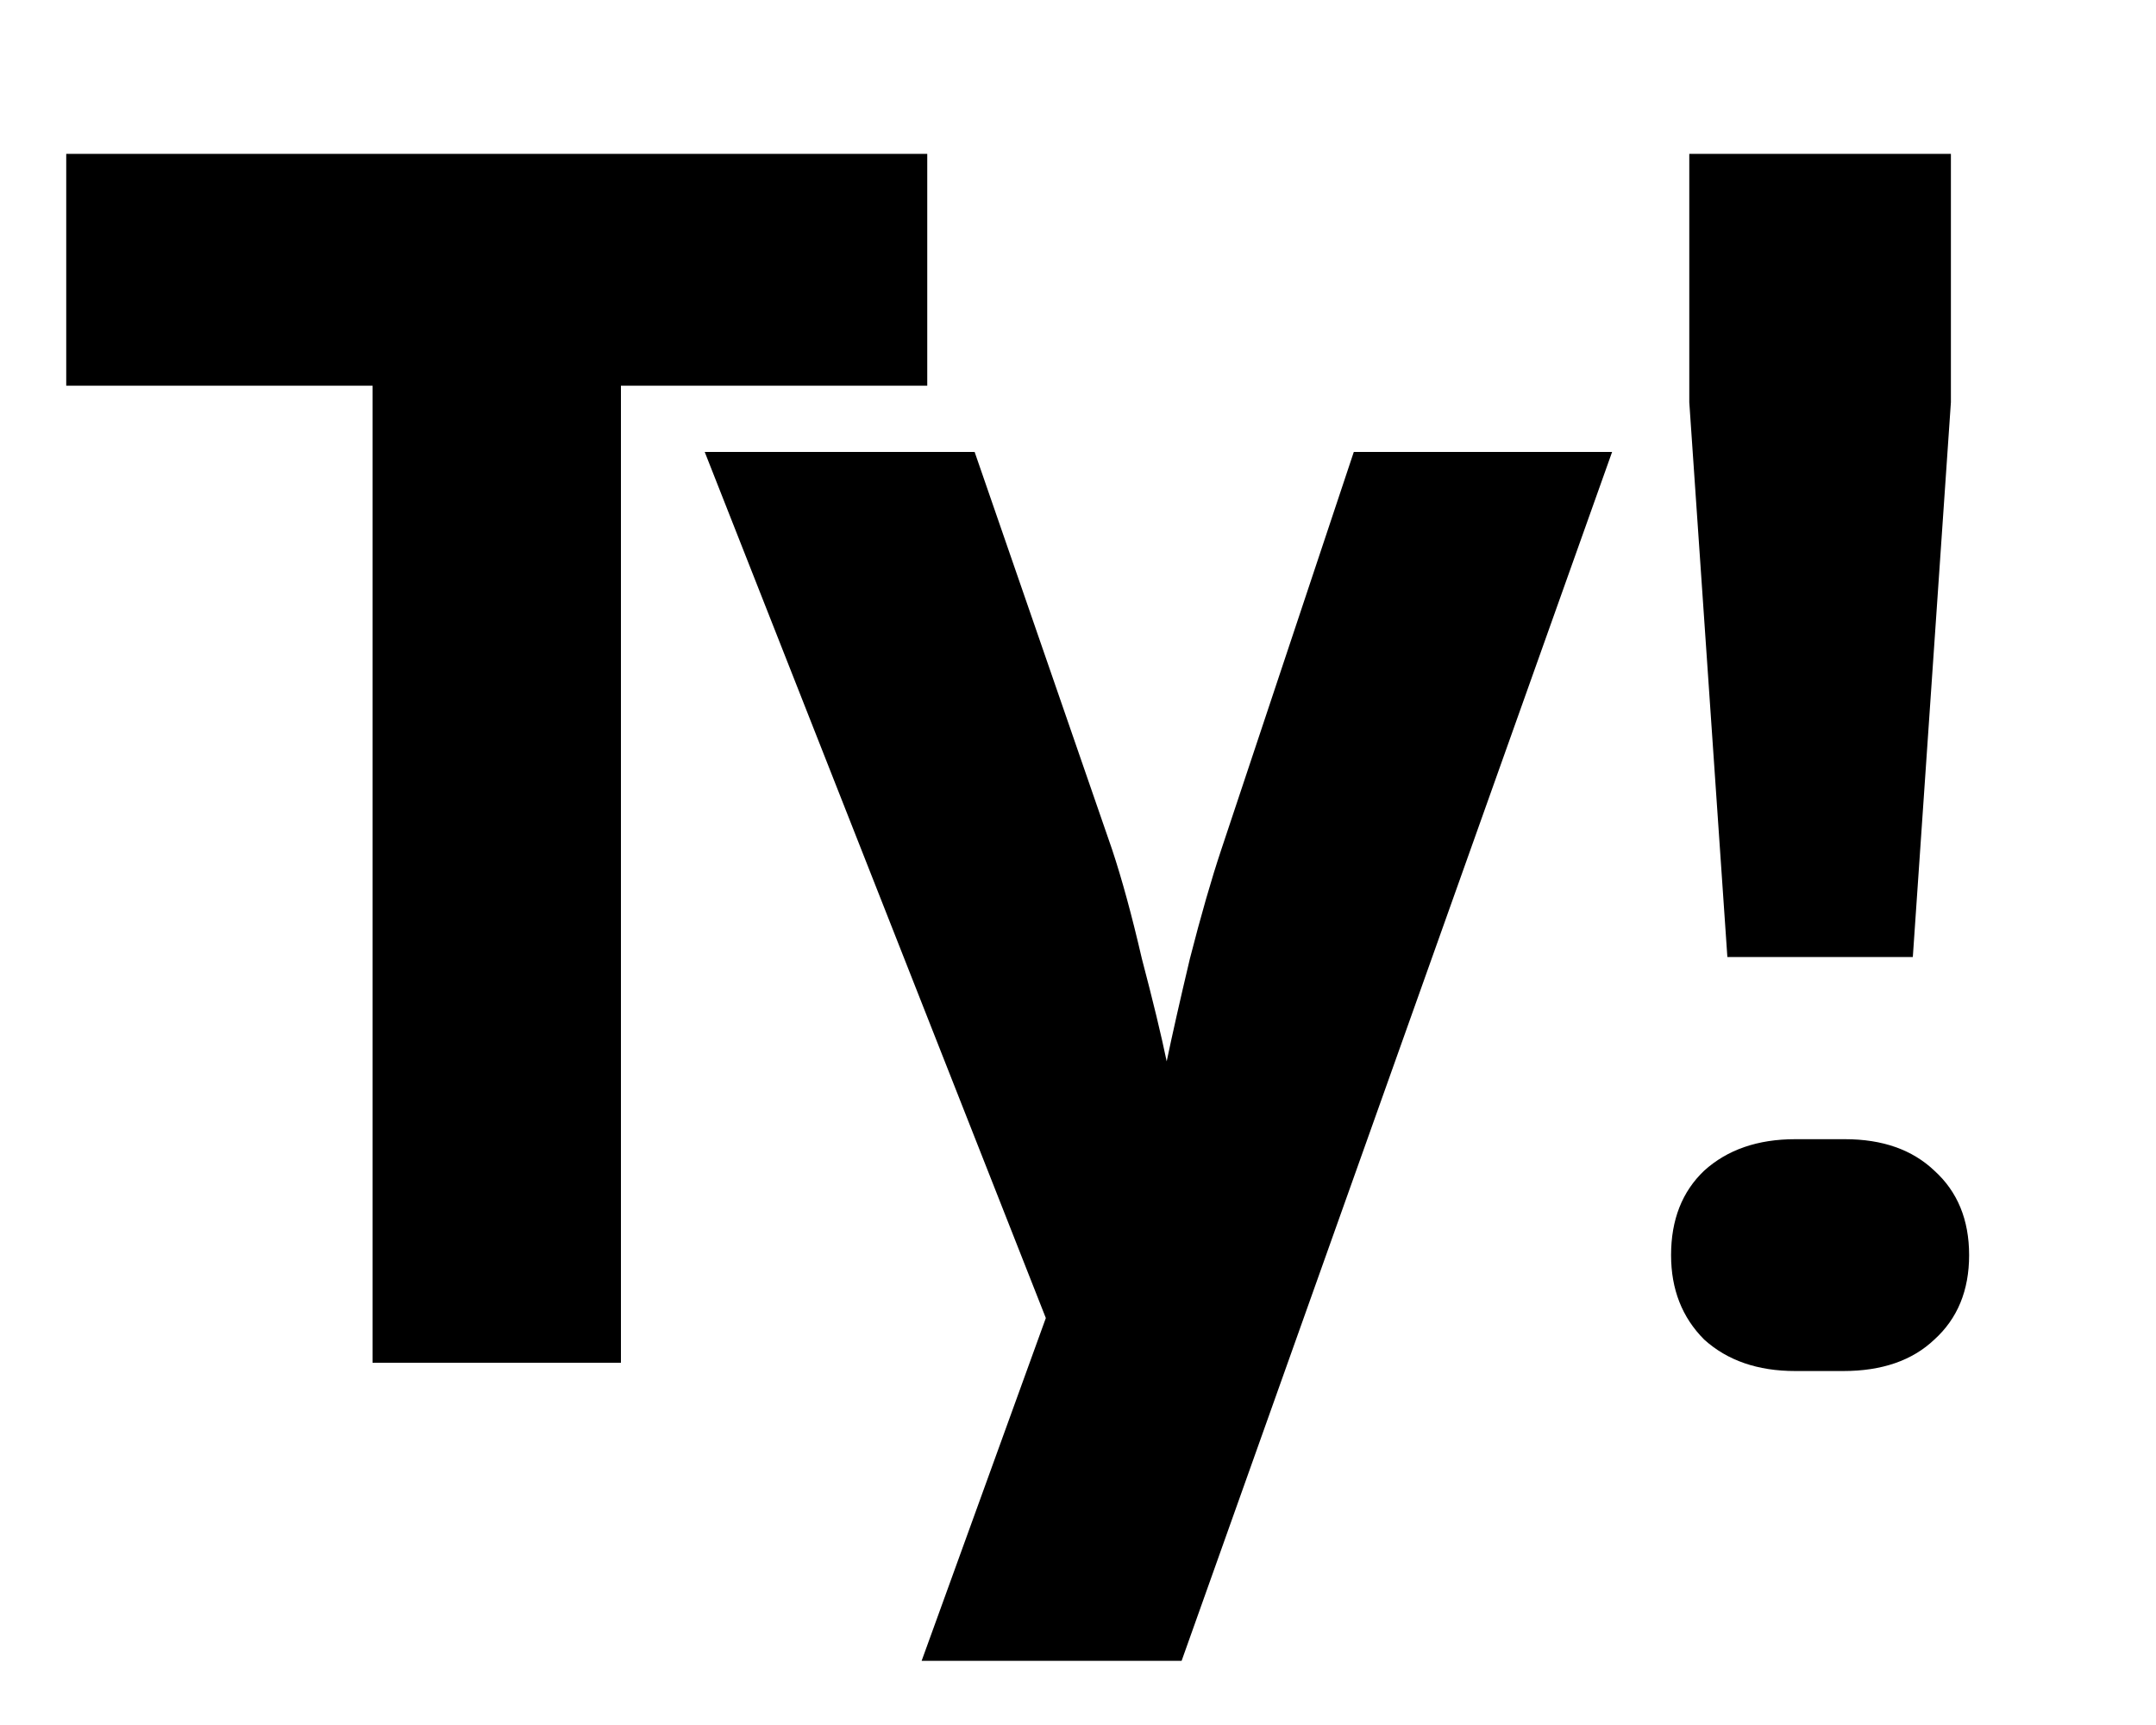
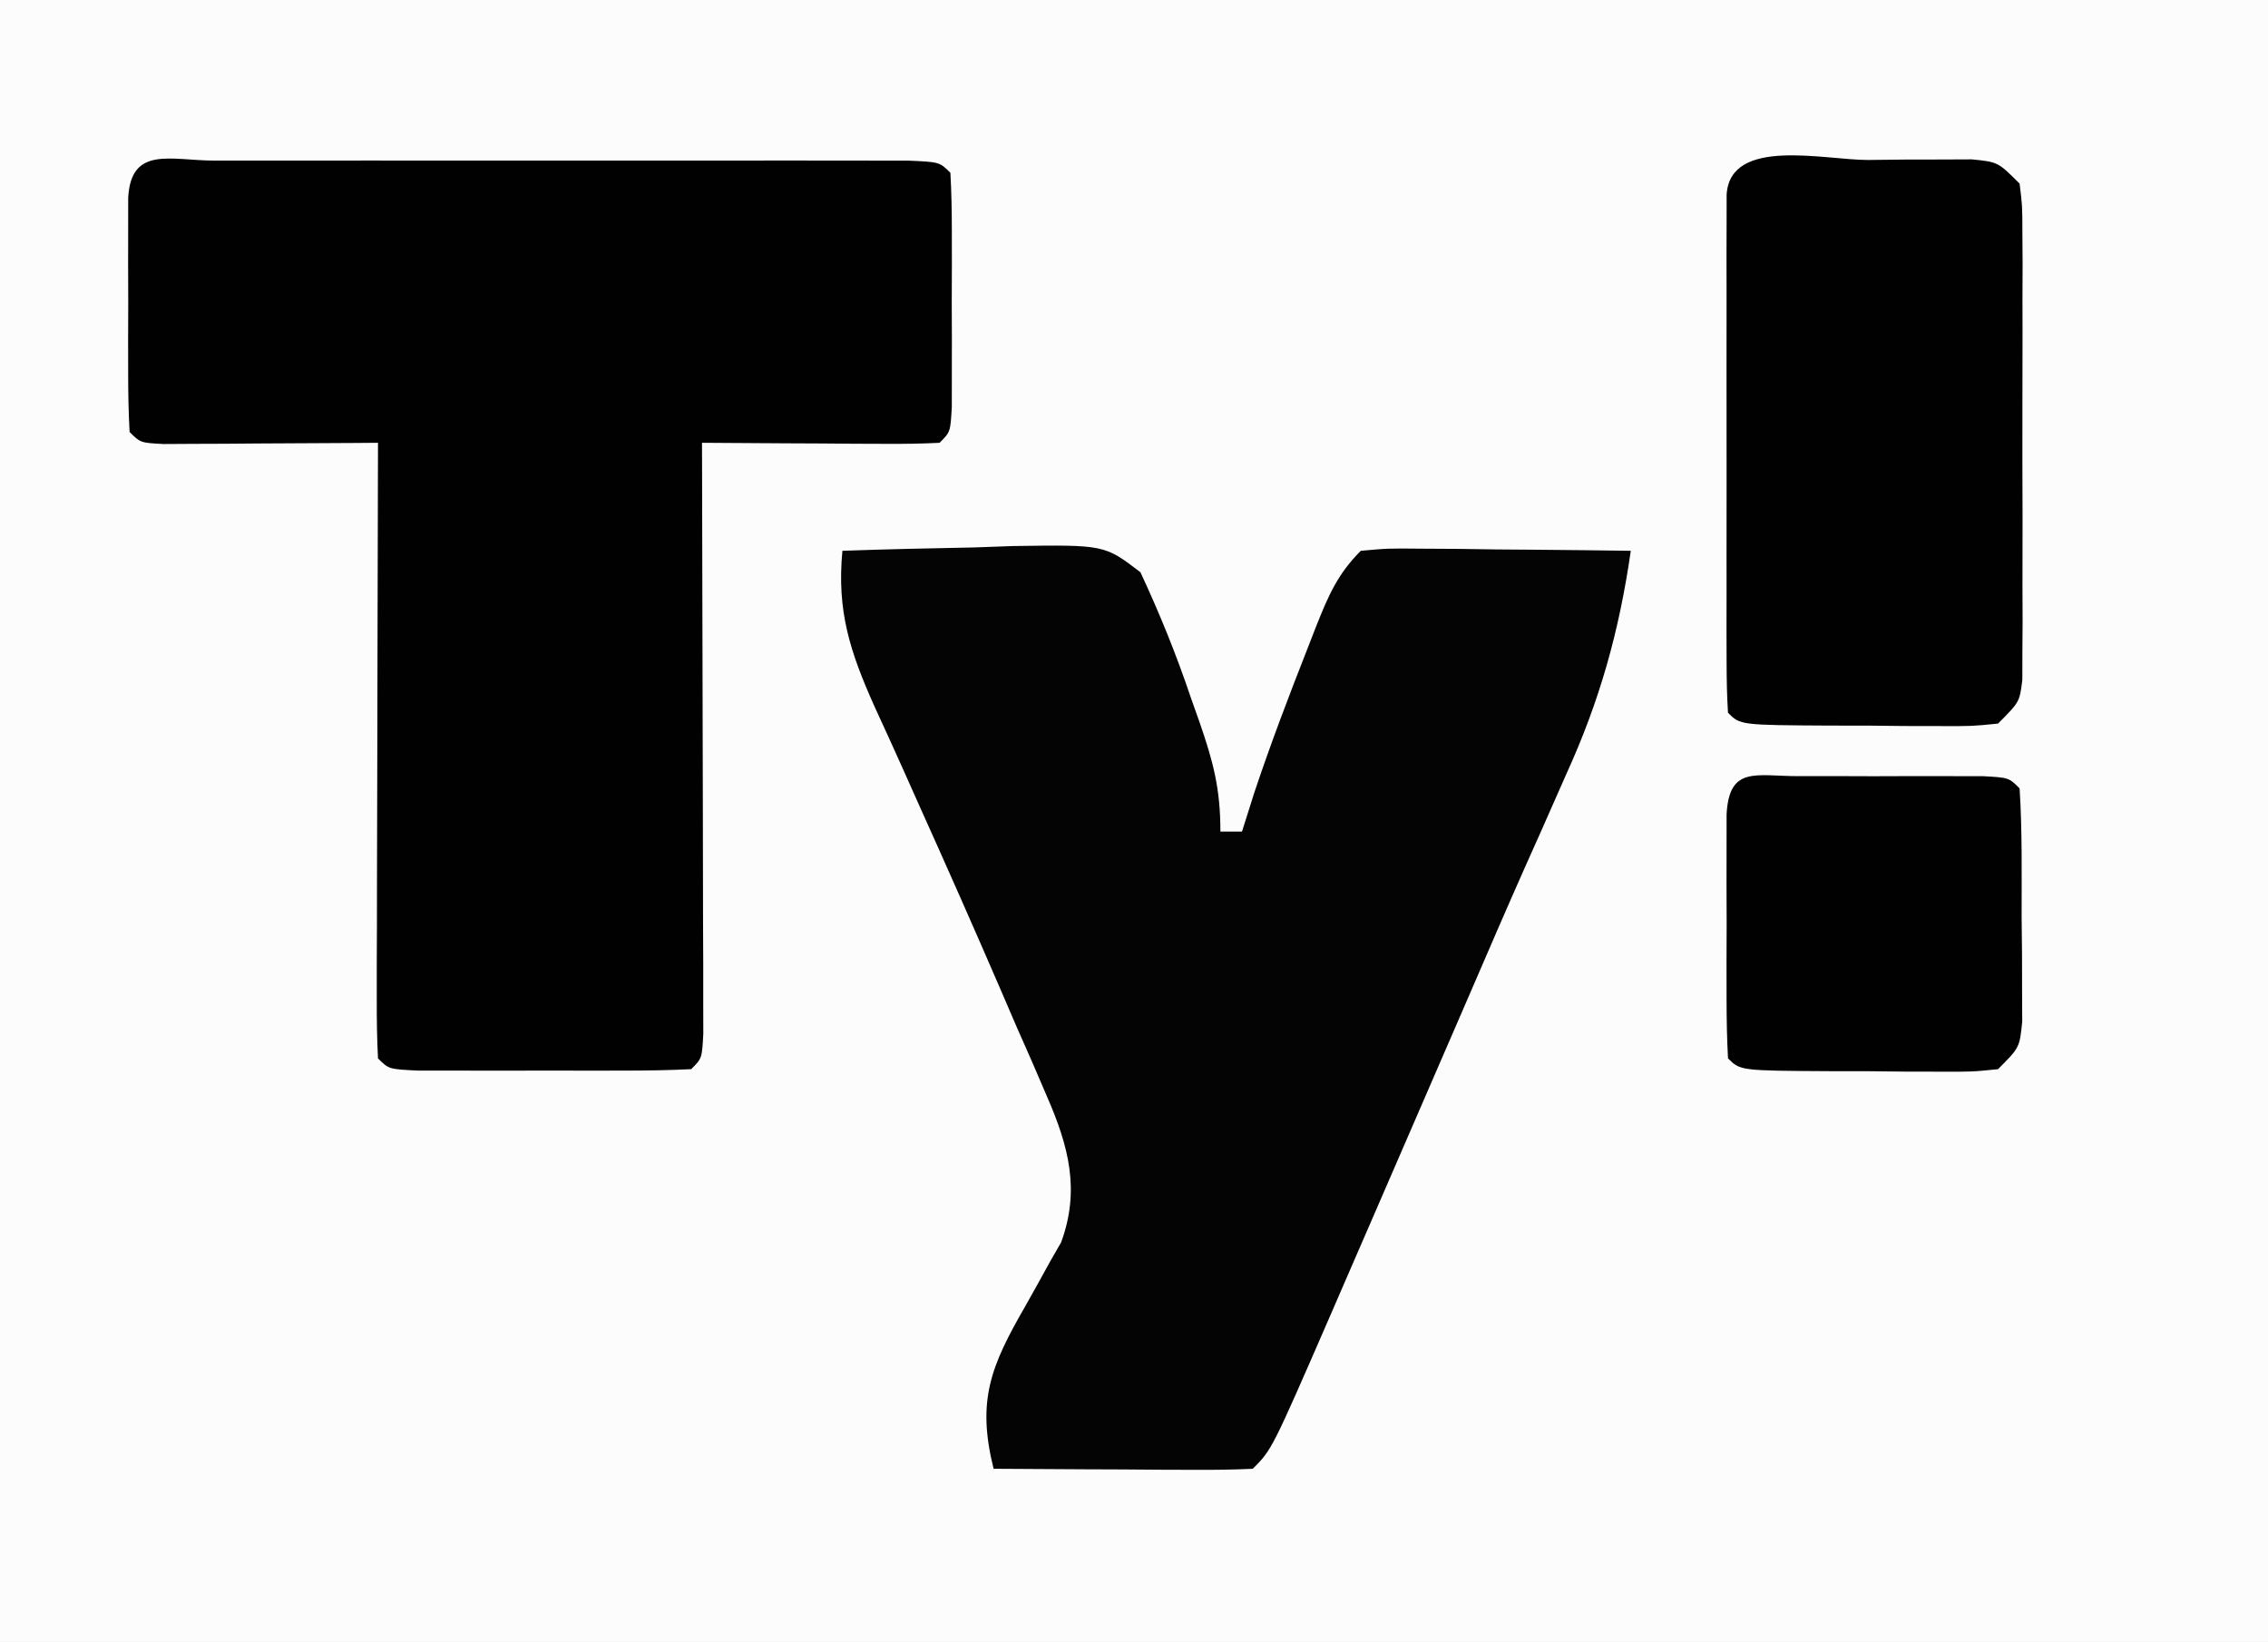
- <svg xmlns="http://www.w3.org/2000/svg" width="125" height="100" viewBox="0 0 125 100" fill="none">
-   <g clip-path="url(#clip0_601_9)">
-     <rect width="125" height="100" fill="white" />
-     <path d="M21.6 79V22.36H3.84V8.92H53.76V22.36H36V79H21.6ZM53.434 96.28L60.635 76.408L40.858 26.2H56.507L64.475 49.24C65.05 50.968 65.626 53.08 66.203 55.576C66.843 58.008 67.323 59.992 67.642 61.528C67.963 59.992 68.41 58.008 68.987 55.576C69.626 53.08 70.234 50.968 70.811 49.24L78.49 26.2H93.466L68.507 96.28H53.434ZM100.149 55.48L97.941 23.32V8.92H113.109V23.32L110.901 55.48H100.149ZM104.085 79.48C101.909 79.48 100.149 78.872 98.805 77.656C97.525 76.376 96.885 74.744 96.885 72.76C96.885 70.712 97.525 69.08 98.805 67.864C100.149 66.648 101.909 66.04 104.085 66.04H106.965C109.141 66.04 110.869 66.648 112.149 67.864C113.493 69.08 114.165 70.712 114.165 72.76C114.165 74.808 113.493 76.44 112.149 77.656C110.869 78.872 109.109 79.48 106.869 79.48H104.085Z" fill="black" />
-   </g>
-   <defs>
-     <clipPath id="clip0_601_9">
-       <rect width="125" height="100" fill="white" />
-     </clipPath>
-   </defs>
+ <svg xmlns="http://www.w3.org/2000/svg" version="1.1" width="210" height="152">
+   <path d="M0 0 C69.3 0 138.6 0 210 0 C210 50.16 210 100.32 210 152 C140.7 152 71.4 152 0 152 C0 101.84 0 51.68 0 0 Z " fill="#FCFCFC" transform="translate(0,0)" />
+   <path d="M0 0 C0.72 -0.002 1.441 -0.004 2.183 -0.005 C4.575 -0.01 6.967 -0.007 9.359 -0.003 C11.015 -0.004 12.67 -0.005 14.325 -0.006 C17.799 -0.008 21.272 -0.006 24.746 -0.001 C29.209 0.005 33.671 0.001 38.134 -0.005 C41.553 -0.008 44.973 -0.007 48.392 -0.004 C50.038 -0.004 51.684 -0.005 53.33 -0.007 C55.626 -0.009 57.922 -0.006 60.219 0 C61.528 0.001 62.837 0.002 64.187 0.002 C67.109 0.129 67.109 0.129 68.109 1.129 C68.209 2.898 68.24 4.671 68.242 6.442 C68.243 7.517 68.245 8.592 68.246 9.7 C68.242 10.832 68.238 11.963 68.234 13.129 C68.238 14.261 68.242 15.393 68.246 16.559 C68.245 17.634 68.244 18.709 68.242 19.817 C68.241 20.811 68.24 21.805 68.239 22.829 C68.109 25.129 68.109 25.129 67.109 26.129 C65.475 26.216 63.836 26.236 62.199 26.227 C61.21 26.224 60.221 26.221 59.201 26.217 C58.16 26.209 57.119 26.201 56.047 26.192 C55.002 26.187 53.957 26.183 52.881 26.178 C50.29 26.166 47.7 26.15 45.109 26.129 C45.112 26.841 45.114 27.553 45.116 28.287 C45.136 34.982 45.151 41.678 45.161 48.373 C45.166 51.816 45.174 55.258 45.185 58.701 C45.198 62.655 45.203 66.609 45.207 70.563 C45.212 71.805 45.217 73.046 45.223 74.326 C45.223 75.467 45.223 76.608 45.223 77.783 C45.225 78.794 45.227 79.804 45.23 80.845 C45.109 83.129 45.109 83.129 44.109 84.129 C42.049 84.229 39.985 84.26 37.922 84.262 C36.666 84.263 35.411 84.265 34.117 84.266 C33.46 84.264 32.803 84.262 32.126 84.26 C30.118 84.254 28.11 84.26 26.102 84.266 C24.846 84.265 23.59 84.264 22.297 84.262 C21.135 84.261 19.974 84.26 18.777 84.259 C16.109 84.129 16.109 84.129 15.109 83.129 C15.016 81.349 14.992 79.566 14.996 77.783 C14.996 76.642 14.996 75.501 14.996 74.326 C15.001 73.084 15.006 71.842 15.012 70.563 C15.013 69.299 15.015 68.035 15.016 66.733 C15.021 63.368 15.03 60.003 15.041 56.638 C15.051 53.206 15.056 49.774 15.061 46.342 C15.072 39.605 15.088 32.867 15.109 26.129 C14.448 26.135 13.787 26.14 13.106 26.145 C10.128 26.166 7.15 26.179 4.172 26.192 C2.61 26.204 2.61 26.204 1.018 26.217 C0.028 26.221 -0.961 26.224 -1.98 26.227 C-3.355 26.235 -3.355 26.235 -4.758 26.243 C-6.891 26.129 -6.891 26.129 -7.891 25.129 C-7.99 23.361 -8.021 21.588 -8.023 19.817 C-8.025 18.742 -8.026 17.667 -8.027 16.559 C-8.022 14.861 -8.022 14.861 -8.016 13.129 C-8.019 11.998 -8.023 10.866 -8.027 9.7 C-8.026 8.625 -8.025 7.55 -8.023 6.442 C-8.022 5.448 -8.021 4.454 -8.02 3.43 C-7.748 -1.409 -4.076 0.002 0 0 Z " fill="#010101" transform="translate(19.89062,14.87061)" />
+   <path d="M0 0 C4.083 -0.145 8.165 -0.234 12.25 -0.312 C13.409 -0.354 14.568 -0.396 15.762 -0.439 C24.265 -0.562 24.265 -0.562 27.594 1.984 C29.369 5.791 30.911 9.582 32.25 13.562 C32.518 14.317 32.786 15.072 33.062 15.85 C34.338 19.543 35 22.004 35 26 C35.66 26 36.32 26 37 26 C37.371 24.824 37.742 23.649 38.125 22.438 C39.632 17.923 41.317 13.489 43.062 9.062 C43.32 8.4 43.577 7.737 43.842 7.054 C44.969 4.228 45.825 2.175 48 0 C50.522 -0.227 50.522 -0.227 53.664 -0.195 C54.786 -0.189 55.907 -0.182 57.062 -0.176 C58.238 -0.159 59.414 -0.142 60.625 -0.125 C61.808 -0.116 62.992 -0.107 64.211 -0.098 C67.141 -0.074 70.07 -0.039 73 0 C71.928 7.437 70.135 13.865 67.023 20.691 C66.211 22.53 65.398 24.369 64.585 26.208 C64.161 27.155 63.737 28.103 63.3 29.079 C61.552 33.006 59.85 36.952 58.148 40.898 C56.419 44.904 54.68 48.906 52.941 52.908 C51.604 55.987 50.269 59.067 48.934 62.146 C48.073 64.128 47.212 66.109 46.352 68.09 C45.958 68.999 45.564 69.909 45.158 70.845 C39.767 83.233 39.767 83.233 38 85 C36.219 85.087 34.435 85.107 32.652 85.098 C31.573 85.094 30.493 85.091 29.381 85.088 C28.245 85.08 27.108 85.071 25.938 85.062 C24.797 85.058 23.657 85.053 22.482 85.049 C19.655 85.037 16.827 85.021 14 85 C12.422 78.665 13.745 75.483 16.938 69.938 C17.708 68.578 18.467 67.212 19.215 65.84 C19.556 65.246 19.898 64.651 20.25 64.039 C22.034 59.189 20.94 55.112 18.945 50.535 C18.277 48.98 18.277 48.98 17.595 47.394 C17.11 46.294 16.625 45.195 16.125 44.062 C15.389 42.353 15.389 42.353 14.637 40.608 C12.154 34.857 9.616 29.133 7.043 23.422 C6.353 21.877 6.353 21.877 5.65 20.301 C4.778 18.353 3.895 16.411 2.999 14.475 C0.711 9.367 -0.529 5.607 0 0 Z " fill="#040404" transform="translate(78,51)" />
+   <path d="M0 0 C1.123 -0.012 2.247 -0.024 3.404 -0.037 C5.012 -0.04 5.012 -0.04 6.652 -0.043 C8.135 -0.049 8.135 -0.049 9.648 -0.055 C12.062 0.188 12.062 0.188 14.062 2.188 C14.316 4.237 14.316 4.237 14.321 6.789 C14.328 7.743 14.334 8.698 14.34 9.681 C14.336 10.714 14.332 11.748 14.328 12.812 C14.33 13.87 14.332 14.928 14.334 16.018 C14.335 18.257 14.332 20.497 14.323 22.736 C14.313 26.173 14.323 29.61 14.336 33.047 C14.335 35.219 14.332 37.391 14.328 39.562 C14.332 40.596 14.336 41.629 14.34 42.694 C14.334 43.648 14.328 44.603 14.321 45.586 C14.319 46.849 14.319 46.849 14.316 48.138 C14.062 50.188 14.062 50.188 12.062 52.188 C9.648 52.43 9.648 52.43 6.652 52.418 C5.58 52.416 4.509 52.414 3.404 52.412 C2.281 52.4 1.157 52.388 0 52.375 C-1.691 52.374 -1.691 52.374 -3.416 52.373 C-11.797 52.328 -11.797 52.328 -12.938 51.188 C-13.036 49.628 -13.065 48.063 -13.067 46.5 C-13.07 45.502 -13.073 44.505 -13.076 43.477 C-13.074 42.391 -13.072 41.306 -13.07 40.188 C-13.071 39.081 -13.072 37.975 -13.073 36.836 C-13.074 34.492 -13.072 32.148 -13.068 29.805 C-13.063 26.203 -13.068 22.602 -13.074 19 C-13.074 16.729 -13.072 14.458 -13.07 12.188 C-13.072 11.102 -13.074 10.017 -13.076 8.898 C-13.073 7.901 -13.07 6.903 -13.067 5.875 C-13.066 4.992 -13.065 4.109 -13.064 3.199 C-12.727 -2.155 -4.013 0.002 0 0 Z " fill="#010101" transform="translate(172.9375,14.8125)" />
+   <path d="M0 0 C1.12 -0.001 2.24 -0.003 3.395 -0.004 C4.574 -0 5.754 0.004 6.969 0.008 C8.738 0.002 8.738 0.002 10.543 -0.004 C12.223 -0.002 12.223 -0.002 13.938 0 C14.973 0.001 16.009 0.002 17.076 0.003 C19.469 0.133 19.469 0.133 20.469 1.133 C20.721 5.106 20.654 9.09 20.656 13.07 C20.668 14.194 20.681 15.317 20.693 16.475 C20.696 18.082 20.696 18.082 20.699 19.723 C20.703 20.711 20.707 21.7 20.712 22.719 C20.469 25.133 20.469 25.133 18.469 27.133 C16.054 27.376 16.054 27.376 13.059 27.363 C11.987 27.361 10.915 27.359 9.811 27.357 C8.687 27.345 7.564 27.333 6.406 27.32 C4.715 27.319 4.715 27.319 2.99 27.318 C-5.391 27.273 -5.391 27.273 -6.531 26.133 C-6.631 24.291 -6.662 22.446 -6.664 20.602 C-6.665 19.481 -6.667 18.361 -6.668 17.207 C-6.664 16.028 -6.66 14.848 -6.656 13.633 C-6.66 12.453 -6.664 11.274 -6.668 10.059 C-6.667 8.938 -6.665 7.818 -6.664 6.664 C-6.663 5.628 -6.662 4.593 -6.661 3.525 C-6.417 -0.986 -3.949 0.004 0 0 Z " fill="#010101" transform="translate(166.5312,71.86719)" />
</svg>
